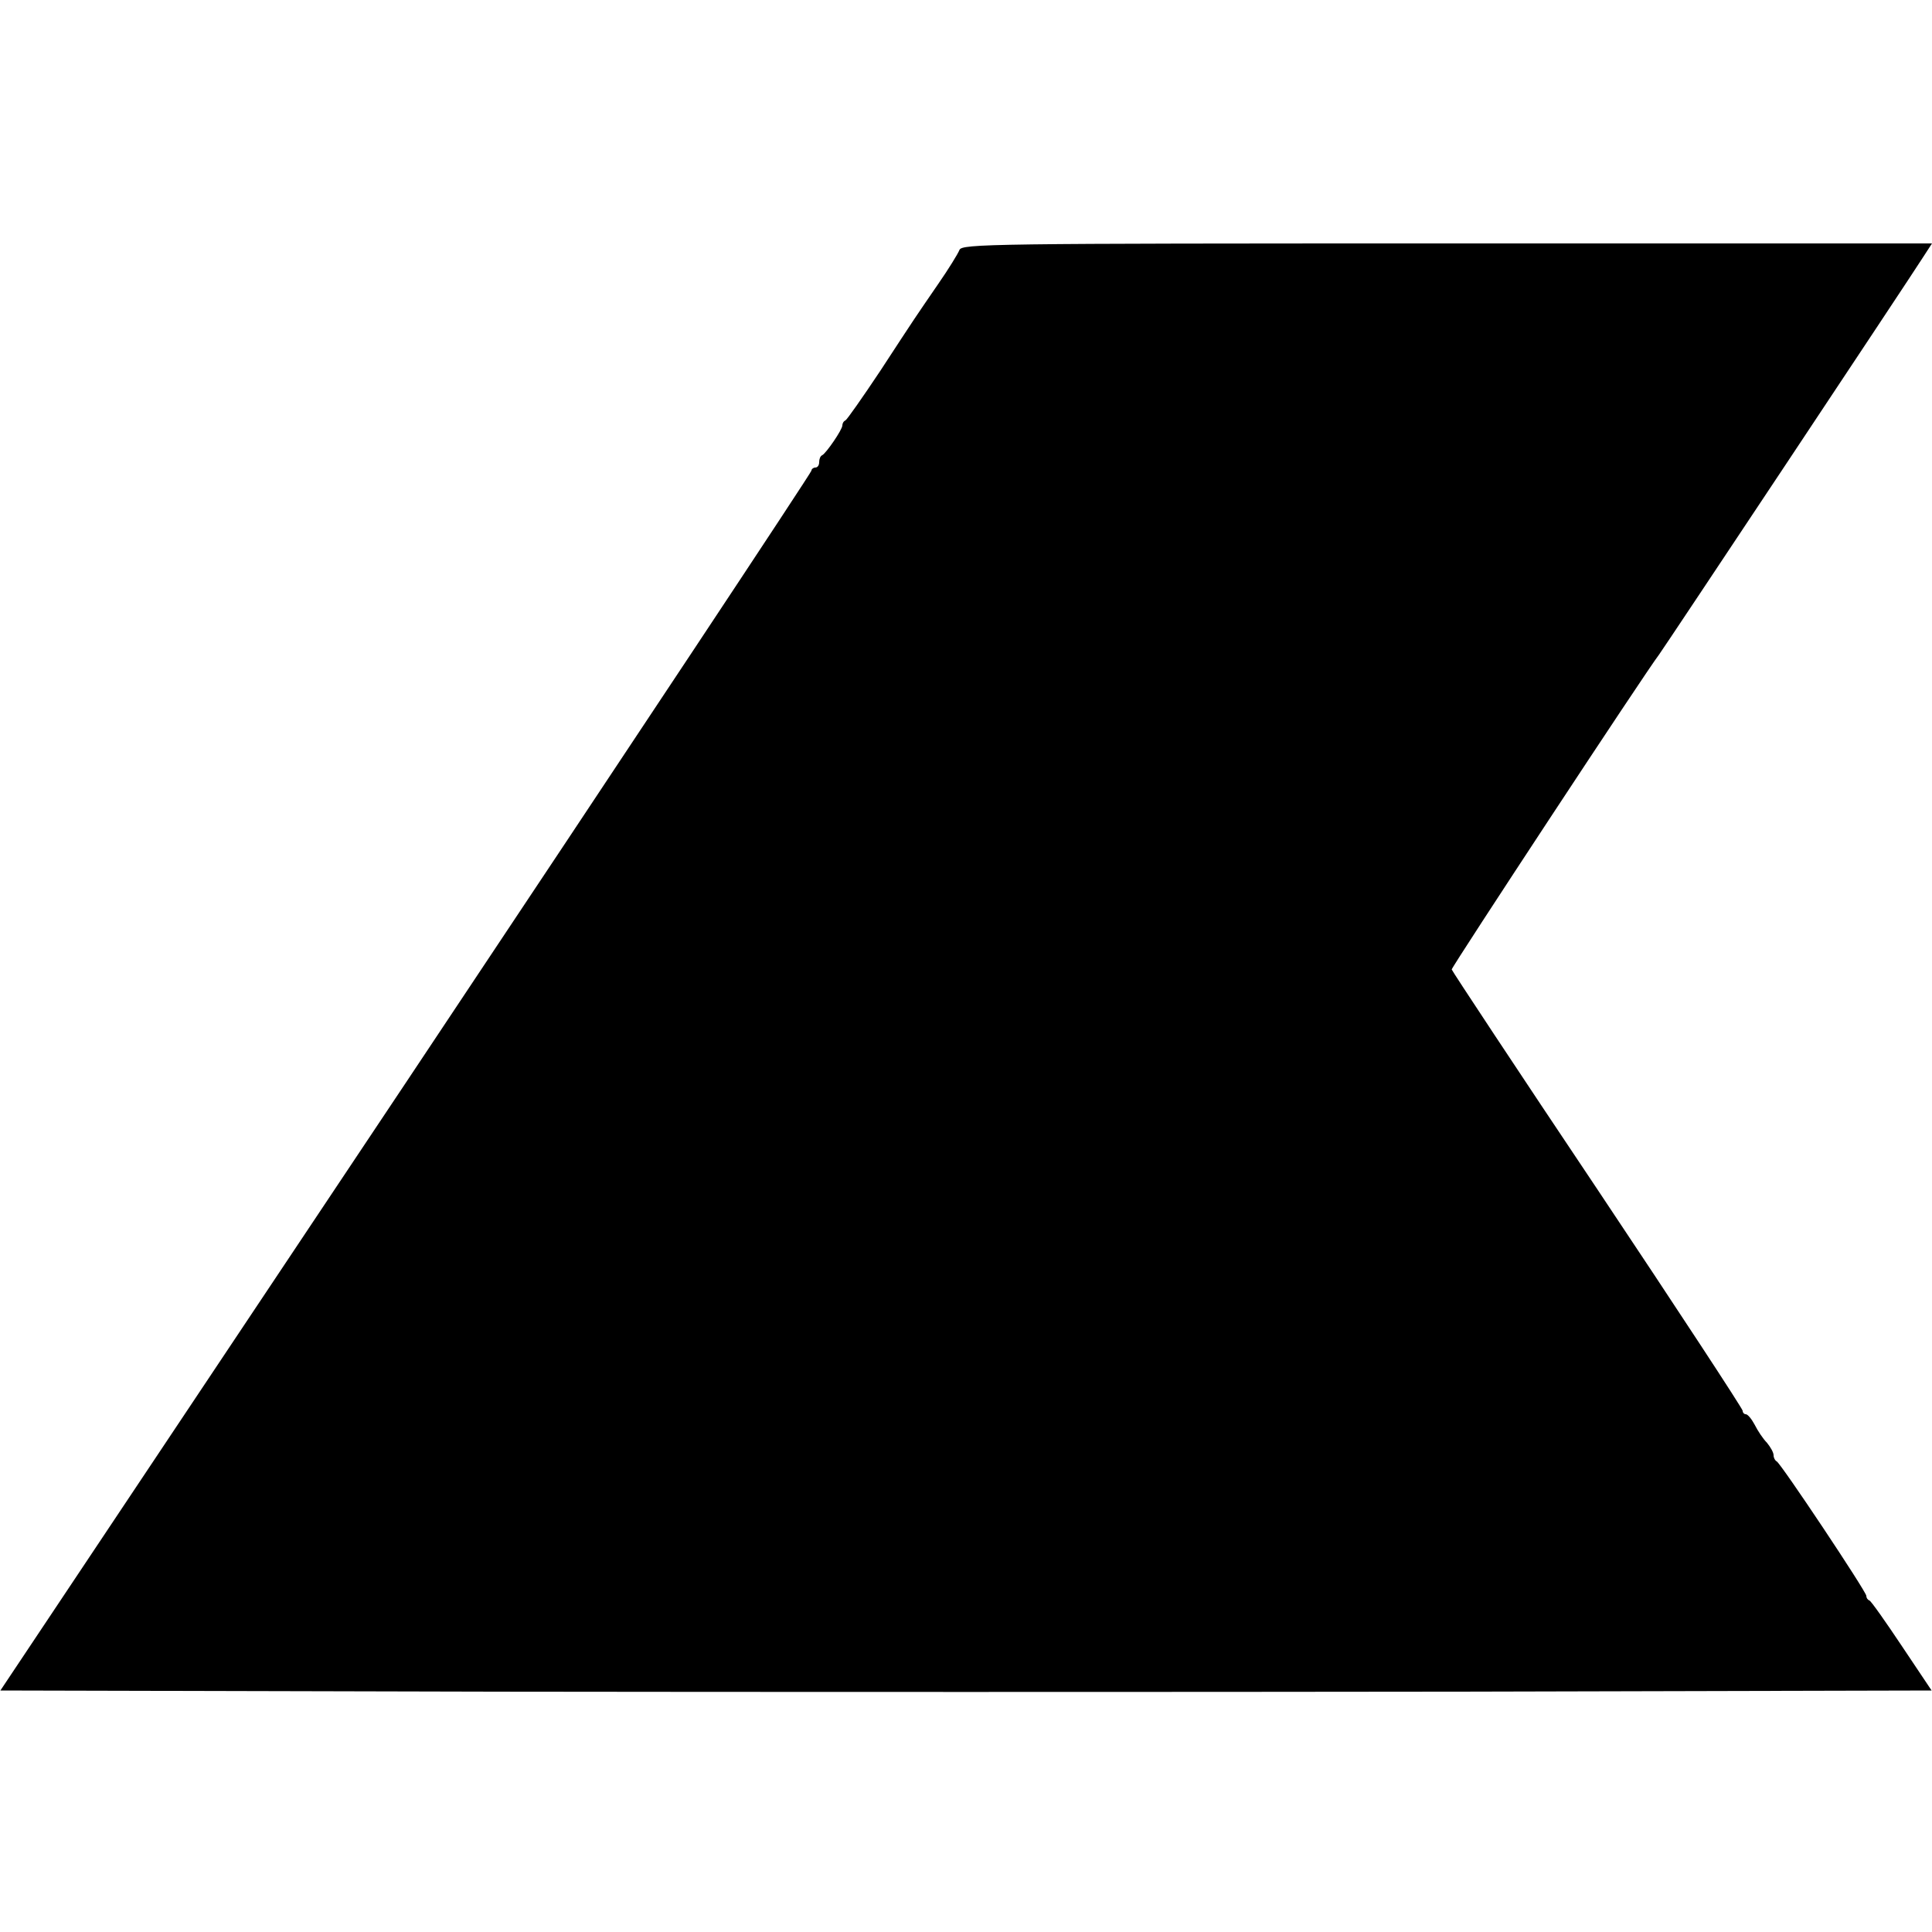
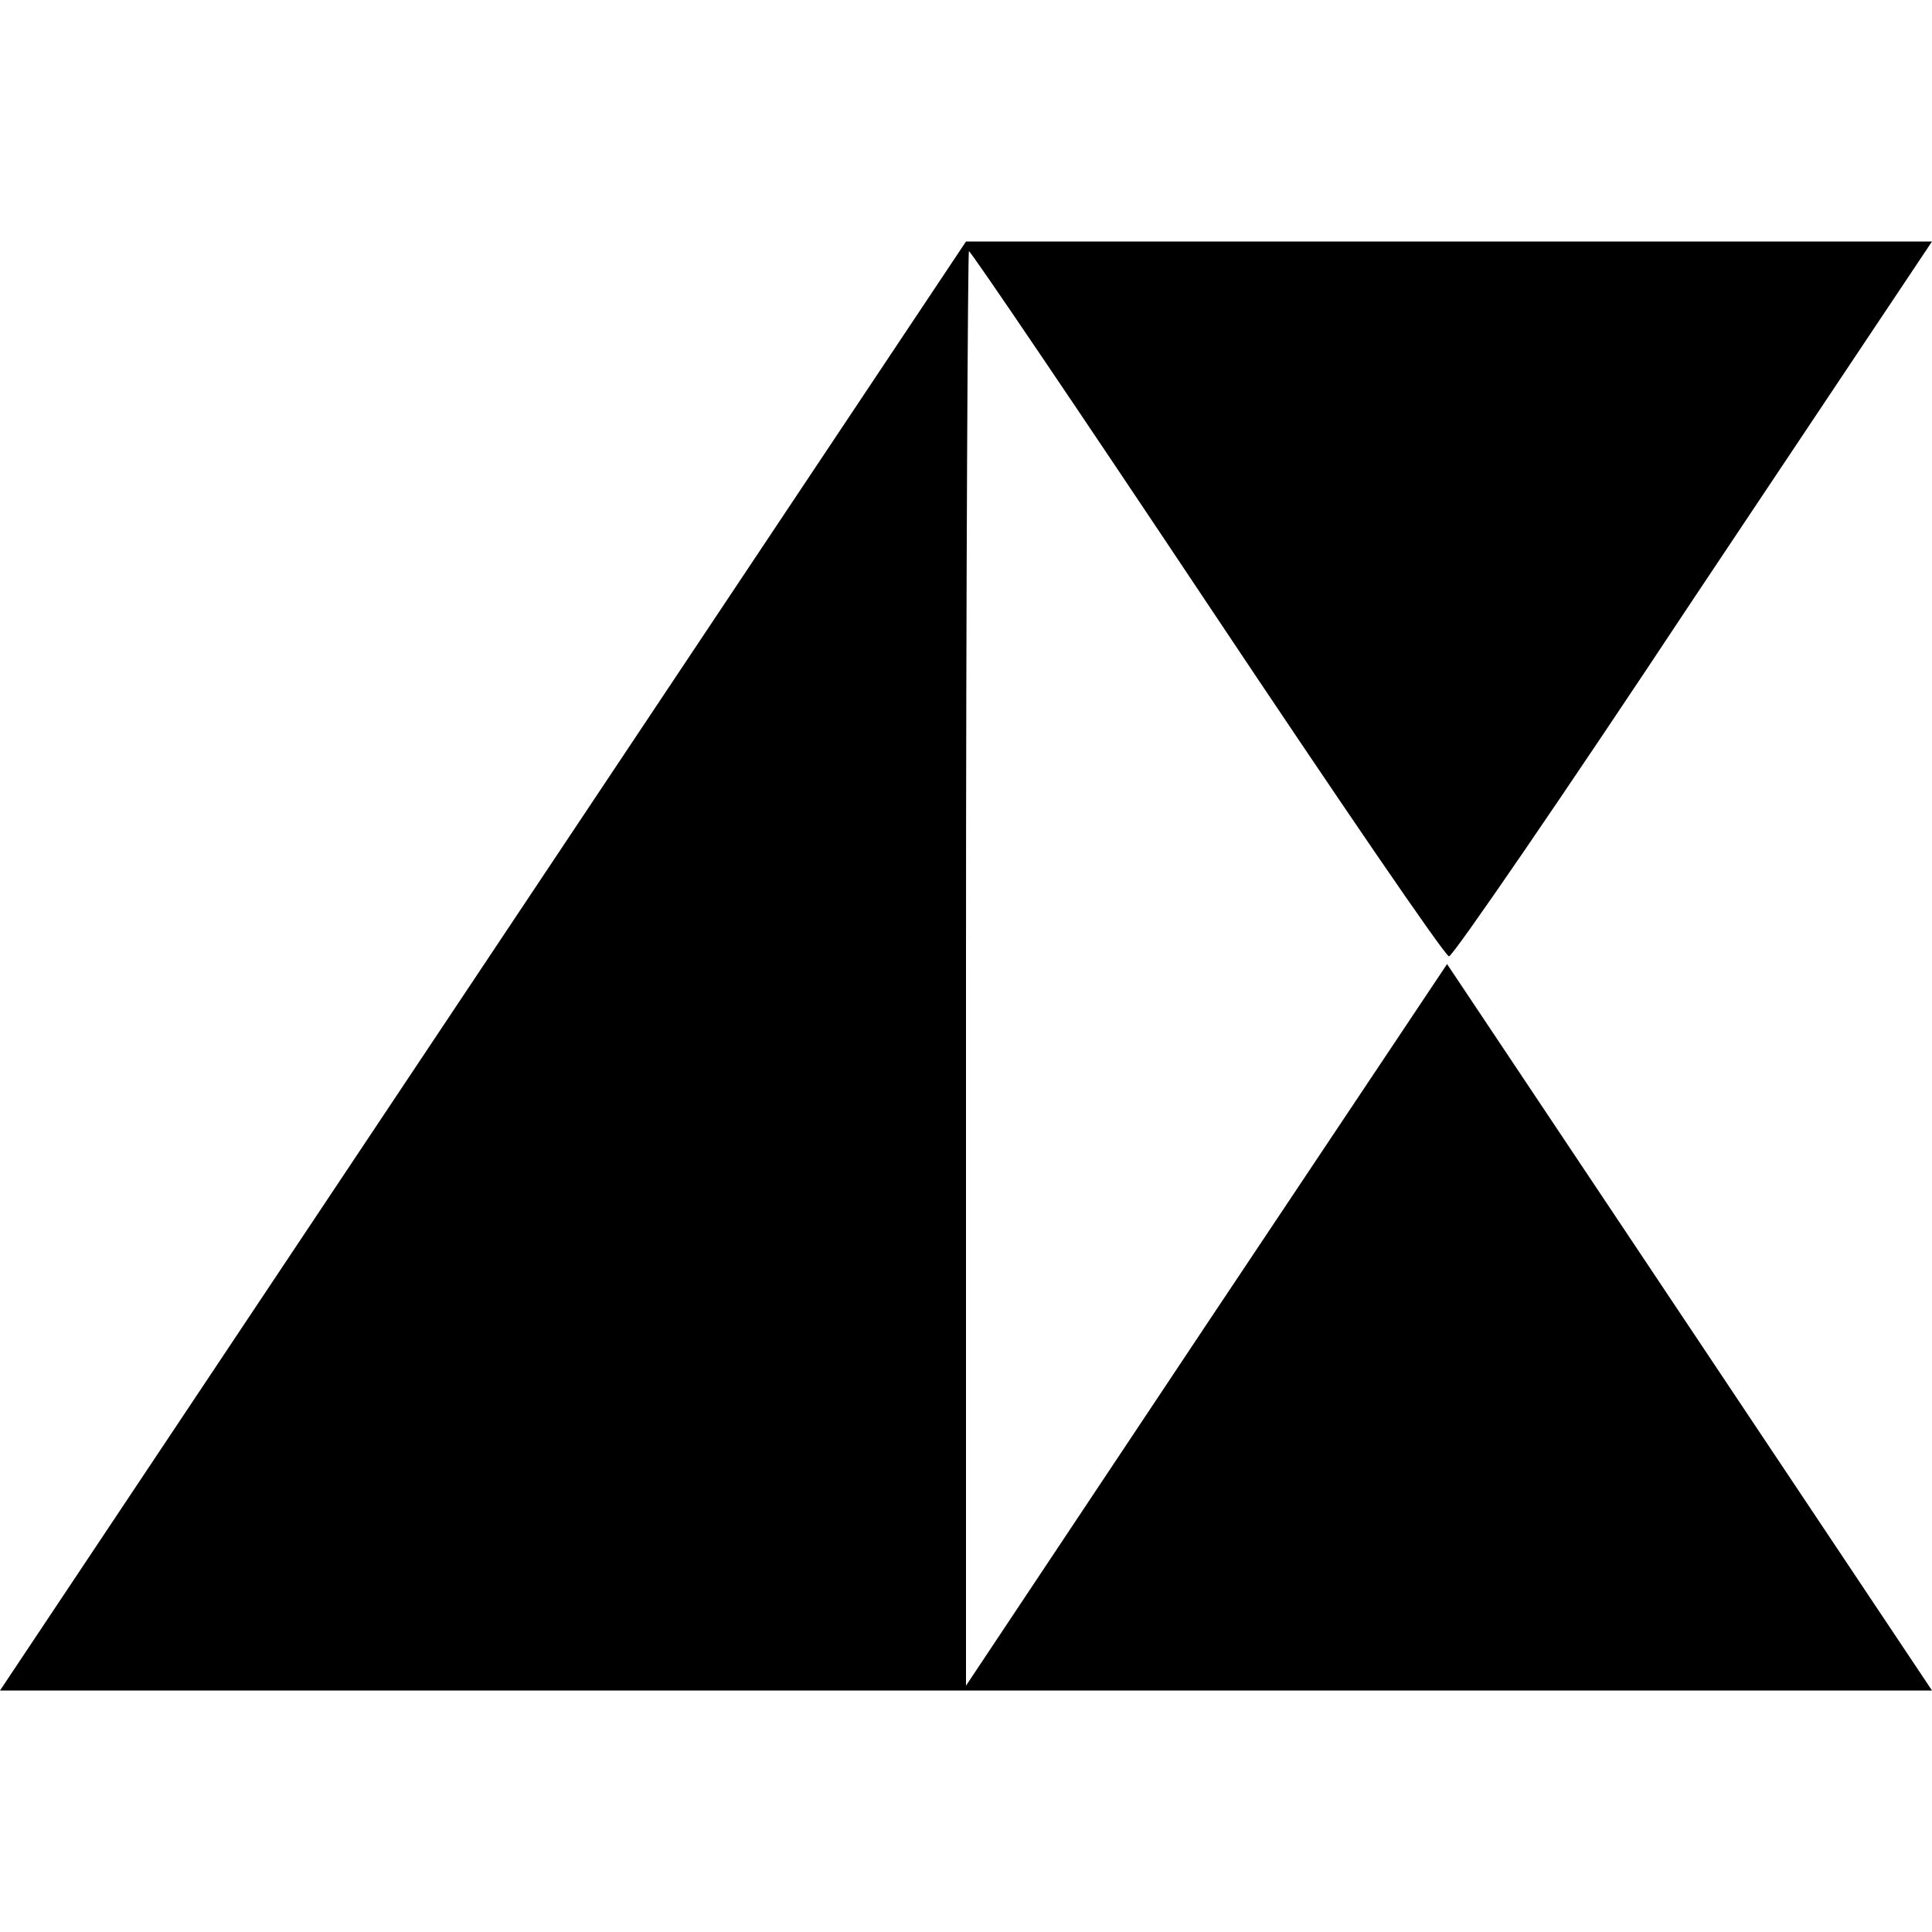
<svg xmlns="http://www.w3.org/2000/svg" version="1.0" width="16pt" height="16pt" viewBox="0 0 16 16" preserveAspectRatio="xMidYMid meet">
-   <g transform="translate(0,16) scale(0.0032,-0.0032)" fill="#000000" stroke="none">
-     <path d="M2483 4353 c-4 -10 -28 -49 -55 -88 -61 -89 -54 -78 -150 -225 -46 -69 -86 -126 -90 -128 -5 -2 -8 -8 -8 -13 0 -11 -42 -72 -52 -77 -5 -2 -8 -10 -8 -18 0 -8 -4 -14 -10 -14 -5 0 -10 -4 -10 -8 0 -5 -472 -717 -1049 -1583 l-1050 -1574 1250 -3 c687 -1 1811 -1 2499 0 l1249 3 -77 115 c-42 63 -80 117 -84 118 -5 2 -8 7 -8 12 0 11 -222 344 -232 348 -4 2 -8 9 -8 16 0 7 -8 21 -17 32 -10 10 -24 31 -32 47 -8 15 -18 27 -23 27 -4 0 -8 4 -8 9 0 5 -169 263 -376 573 -207 309 -376 565 -377 569 -2 4 506 776 536 814 10 13 652 979 683 1028 l24 37 -1255 0 c-1187 0 -1256 -1 -1262 -17z" />
+   <g transform="translate(0,16) scale(0.008,-0.008)" fill="#000000" stroke="none">
+     <path d="M500 1000 l-500 -750 1000 0 1000 0 -251 376 -251 376 -249 -373 -249 -374 0 743 c0 408 2 742 3 742 2 0 113 -164 247 -365 134 -201 246 -365 250 -365 4 0 118 166 253 370 l247 370 -500 0 -500 0 -500 -750z" />
  </g>
</svg>
